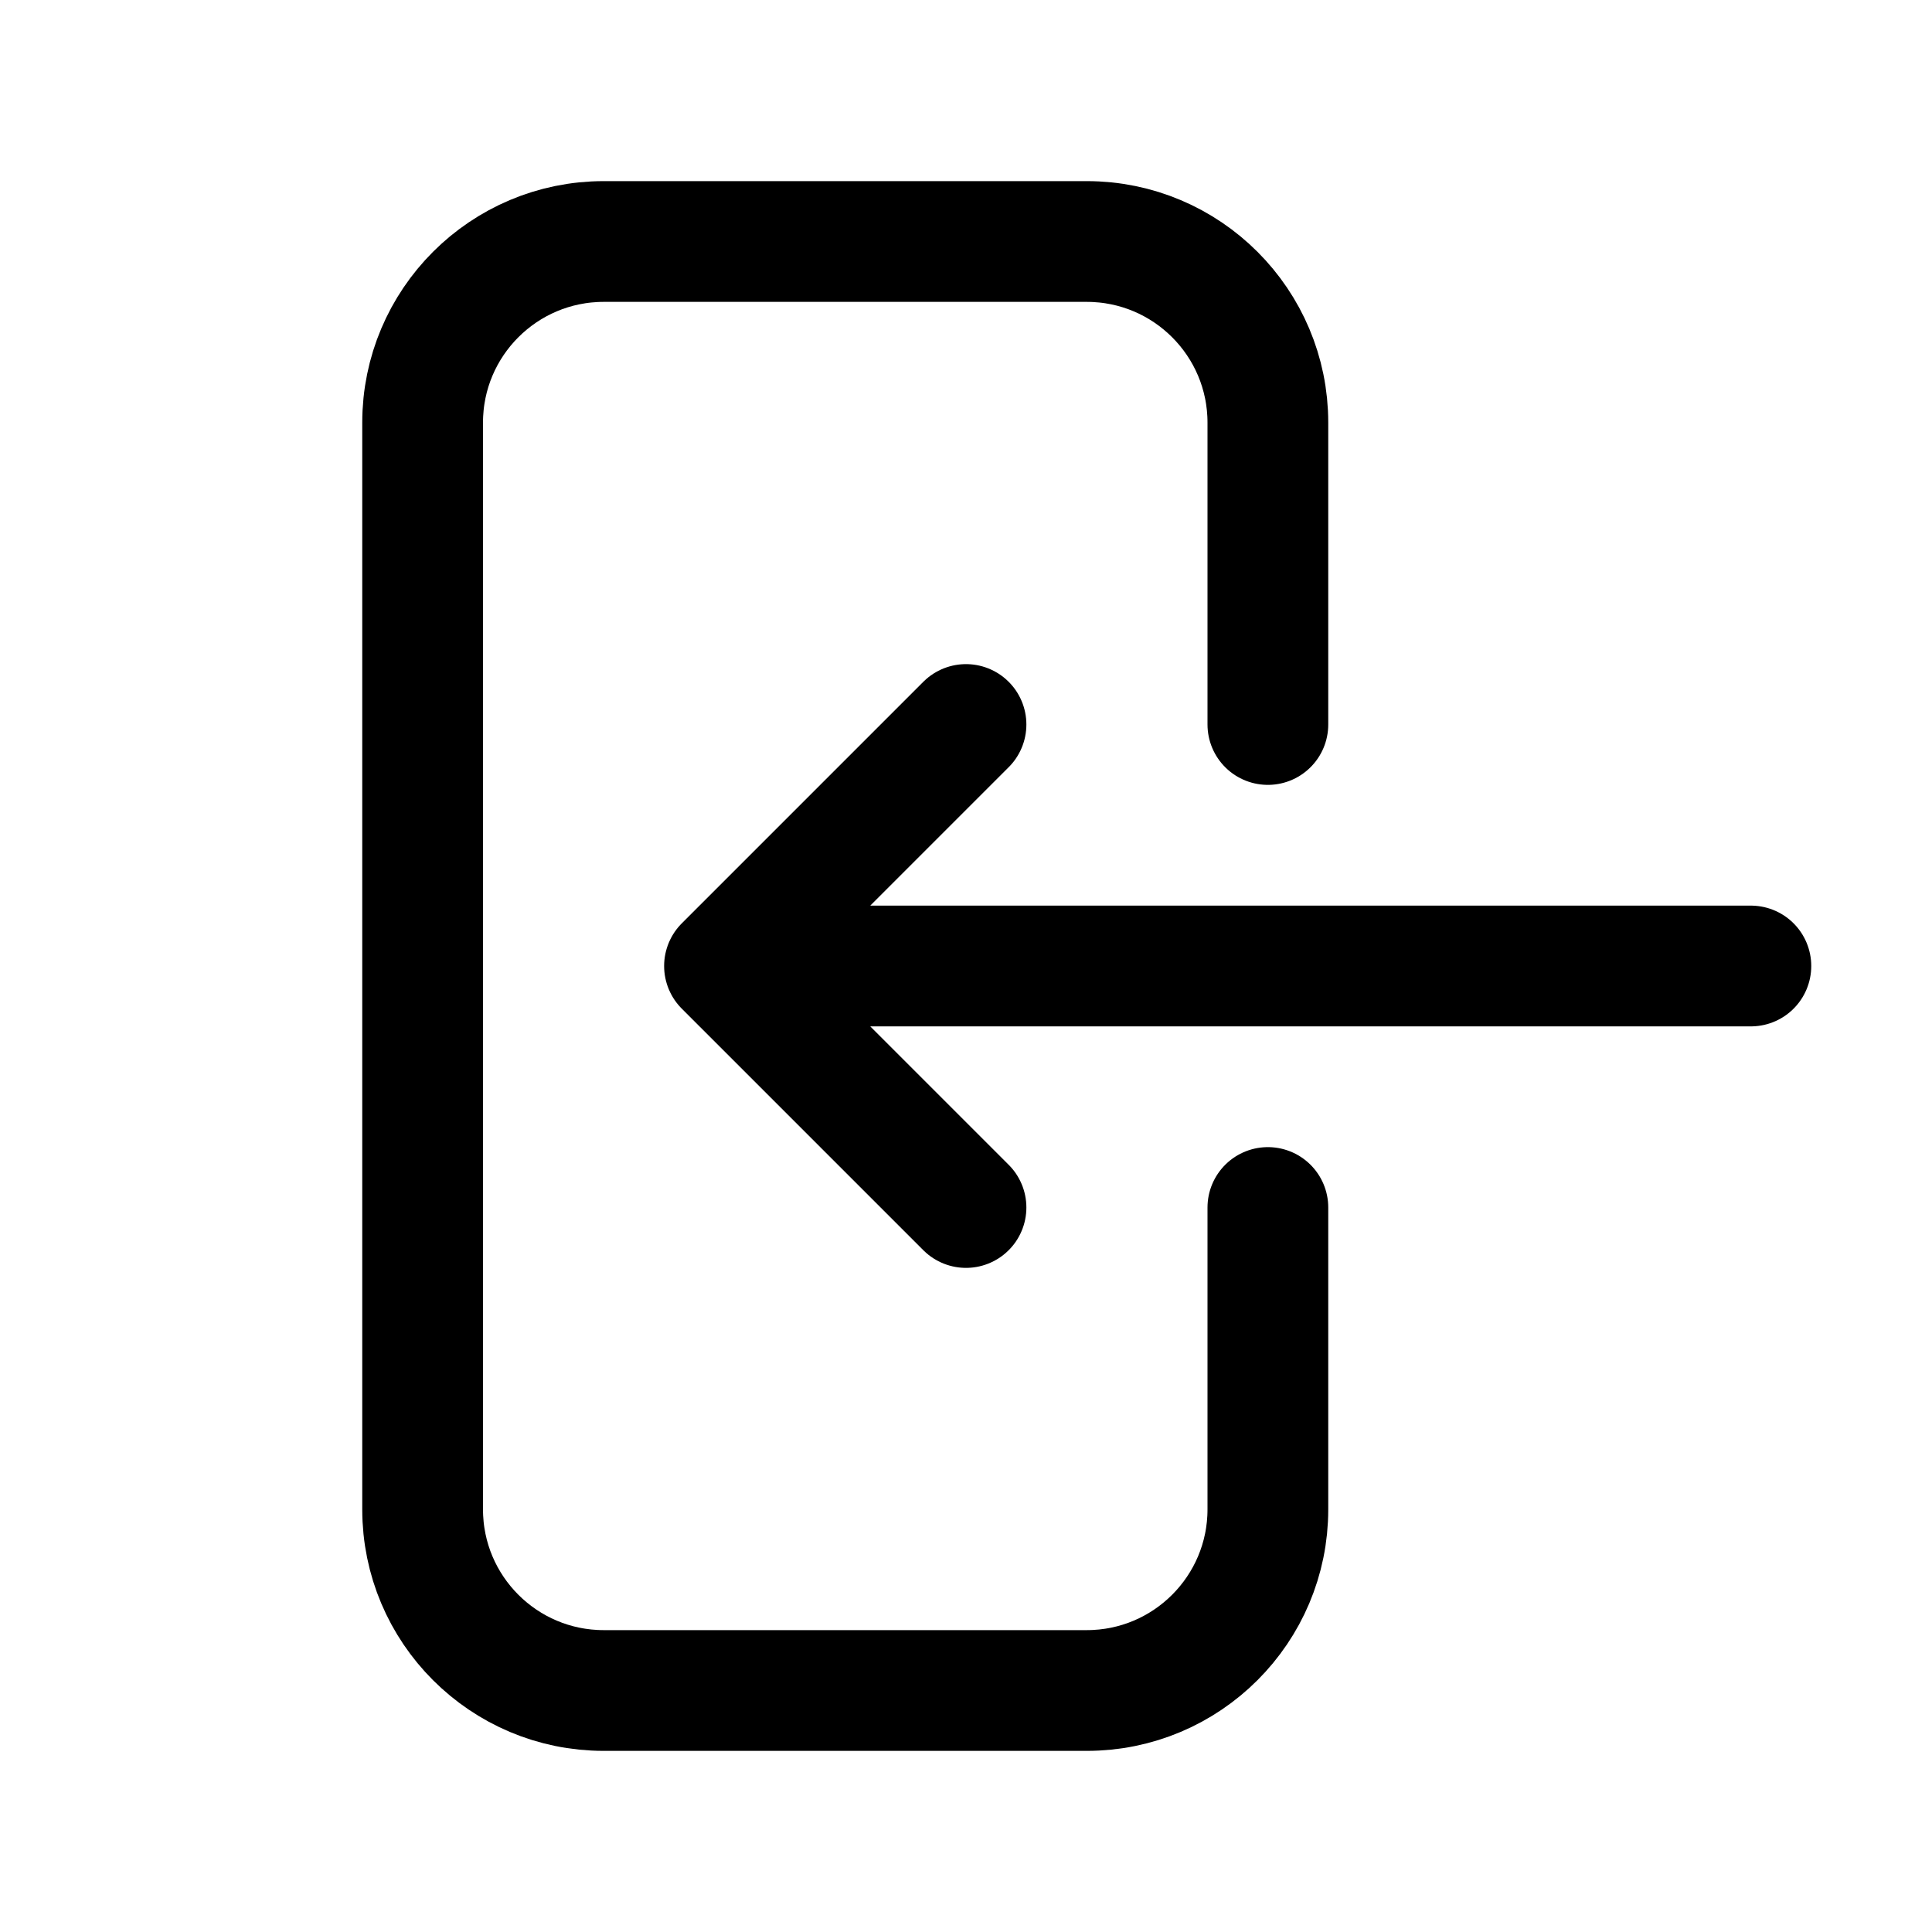
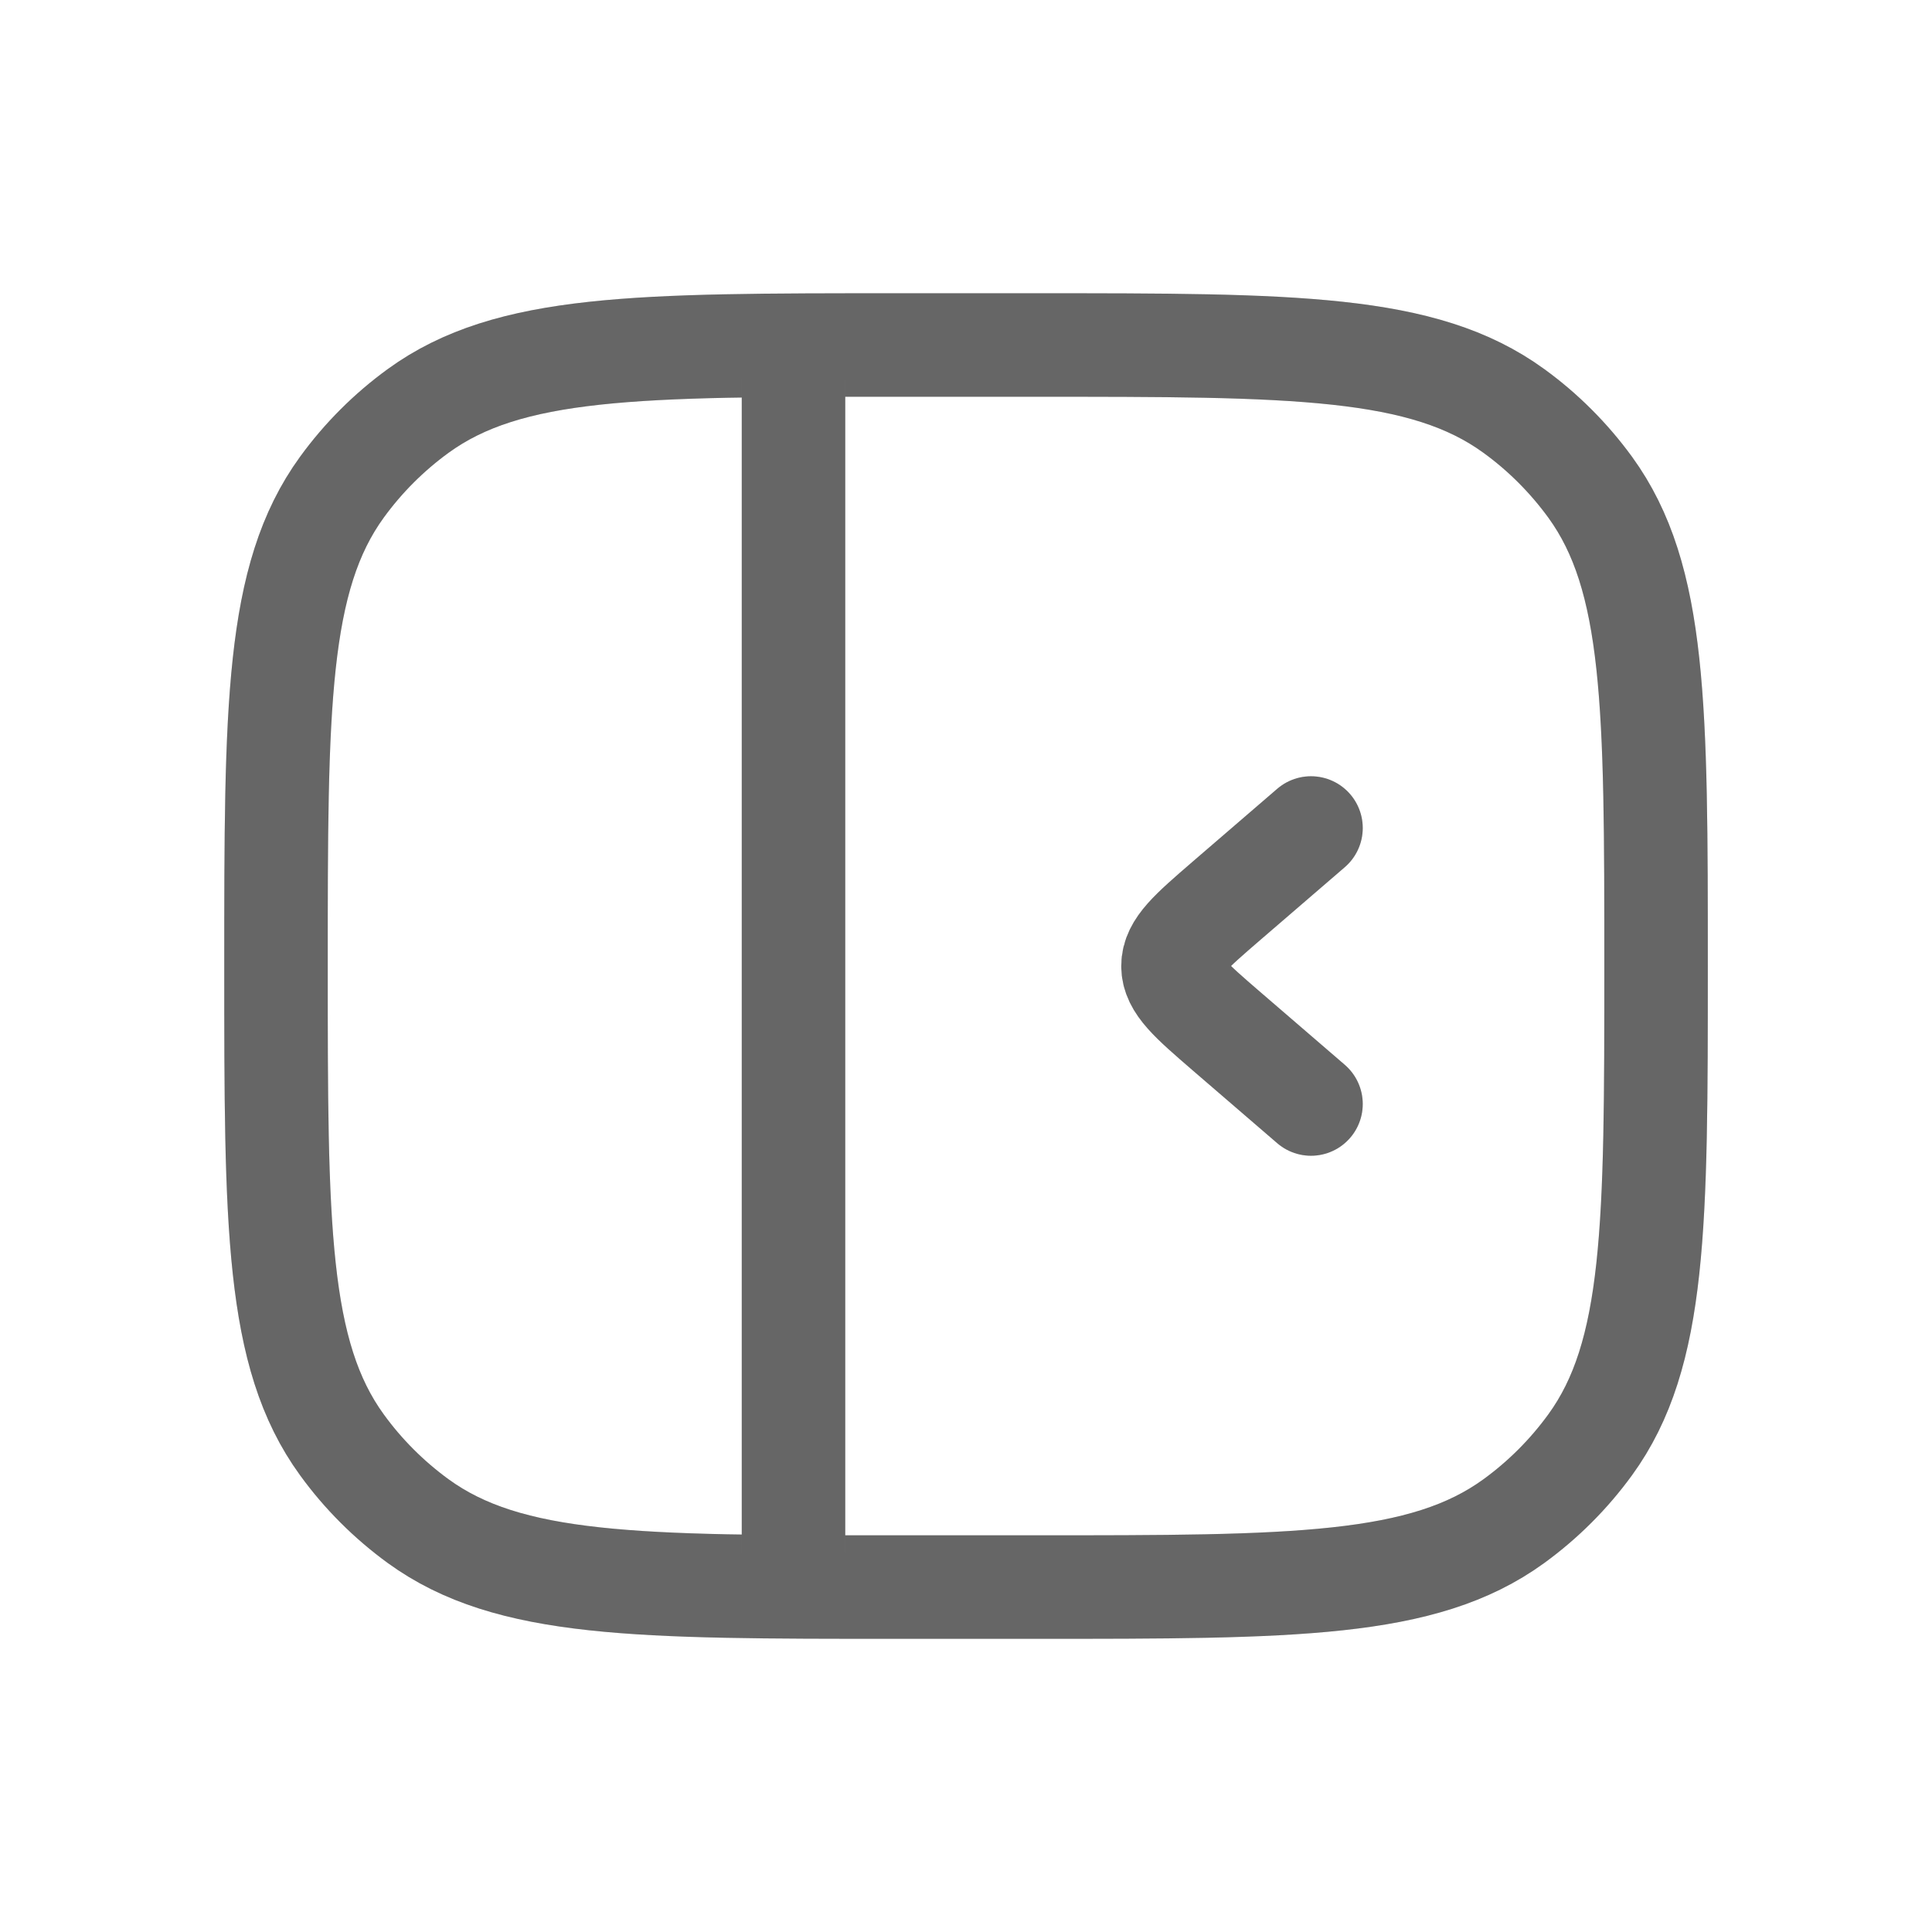
- <svg xmlns="http://www.w3.org/2000/svg" fill="none" viewBox="0 0 24 24" stroke-width="1.5" stroke="currentColor" class="size-3">
-   <path stroke-linecap="round" stroke-linejoin="round" d="M15.75 9V5.25A2.25 2.25 0 0 0 13.5 3h-6a2.25 2.25 0 0 0-2.25 2.25v13.5A2.25 2.25 0 0 0 7.5 21h6a2.25 2.25 0 0 0 2.25-2.25V15M12 9l-3 3m0 0 3 3m-3-3h12.75" />
+ <svg xmlns="http://www.w3.org/2000/svg" width="28" height="28" viewBox="0 0 28 28" fill="none">
+   <path d="M4 14C4 10.25 4 8.376 4.955 7.061C5.263 6.637 5.637 6.263 6.061 5.955C7.376 5 9.25 5 13 5H15C18.75 5 20.625 5 21.939 5.955C22.364 6.263 22.737 6.637 23.046 7.061C24.001 8.376 24.001 10.25 24.001 14C24.001 17.75 24.001 19.625 23.046 20.939C22.737 21.364 22.364 21.737 21.939 22.046C20.625 23.001 18.75 23.001 15 23.001H13C9.25 23.001 7.376 23.001 6.061 22.046C5.637 21.737 5.263 21.364 4.955 20.939C4 19.625 4 17.75 4 14Z" stroke="#808080" stroke-width="1.5" stroke-linejoin="round" />
+   <path d="M4 14C4 10.25 4 8.376 4.955 7.061C5.263 6.637 5.637 6.263 6.061 5.955C7.376 5 9.25 5 13 5H15C18.75 5 20.625 5 21.939 5.955C22.364 6.263 22.737 6.637 23.046 7.061C24.001 8.376 24.001 10.25 24.001 14C24.001 17.75 24.001 19.625 23.046 20.939C22.737 21.364 22.364 21.737 21.939 22.046C20.625 23.001 18.75 23.001 15 23.001H13C9.25 23.001 7.376 23.001 6.061 22.046C5.637 21.737 5.263 21.364 4.955 20.939C4 19.625 4 17.75 4 14Z" stroke="black" stroke-opacity="0.2" stroke-width="1.5" stroke-linejoin="round" />
+   <path d="M11.5 5.5V22.501" stroke="#808080" stroke-width="1.5" stroke-linejoin="round" />
+   <path d="M11.5 5.5V22.501" stroke="black" stroke-opacity="0.2" stroke-width="1.5" stroke-linejoin="round" />
+   <path d="M19 12L17.773 13.057C17.258 13.502 17 13.724 17 14C17 14.276 17.258 14.498 17.773 14.943L19 16" stroke="#808080" stroke-width="1.5" stroke-linecap="round" stroke-linejoin="round" />
+   <path d="M19 12L17.773 13.057C17.258 13.502 17 13.724 17 14C17 14.276 17.258 14.498 17.773 14.943L19 16" stroke="black" stroke-opacity="0.2" stroke-width="1.5" stroke-linecap="round" stroke-linejoin="round" />
</svg>
